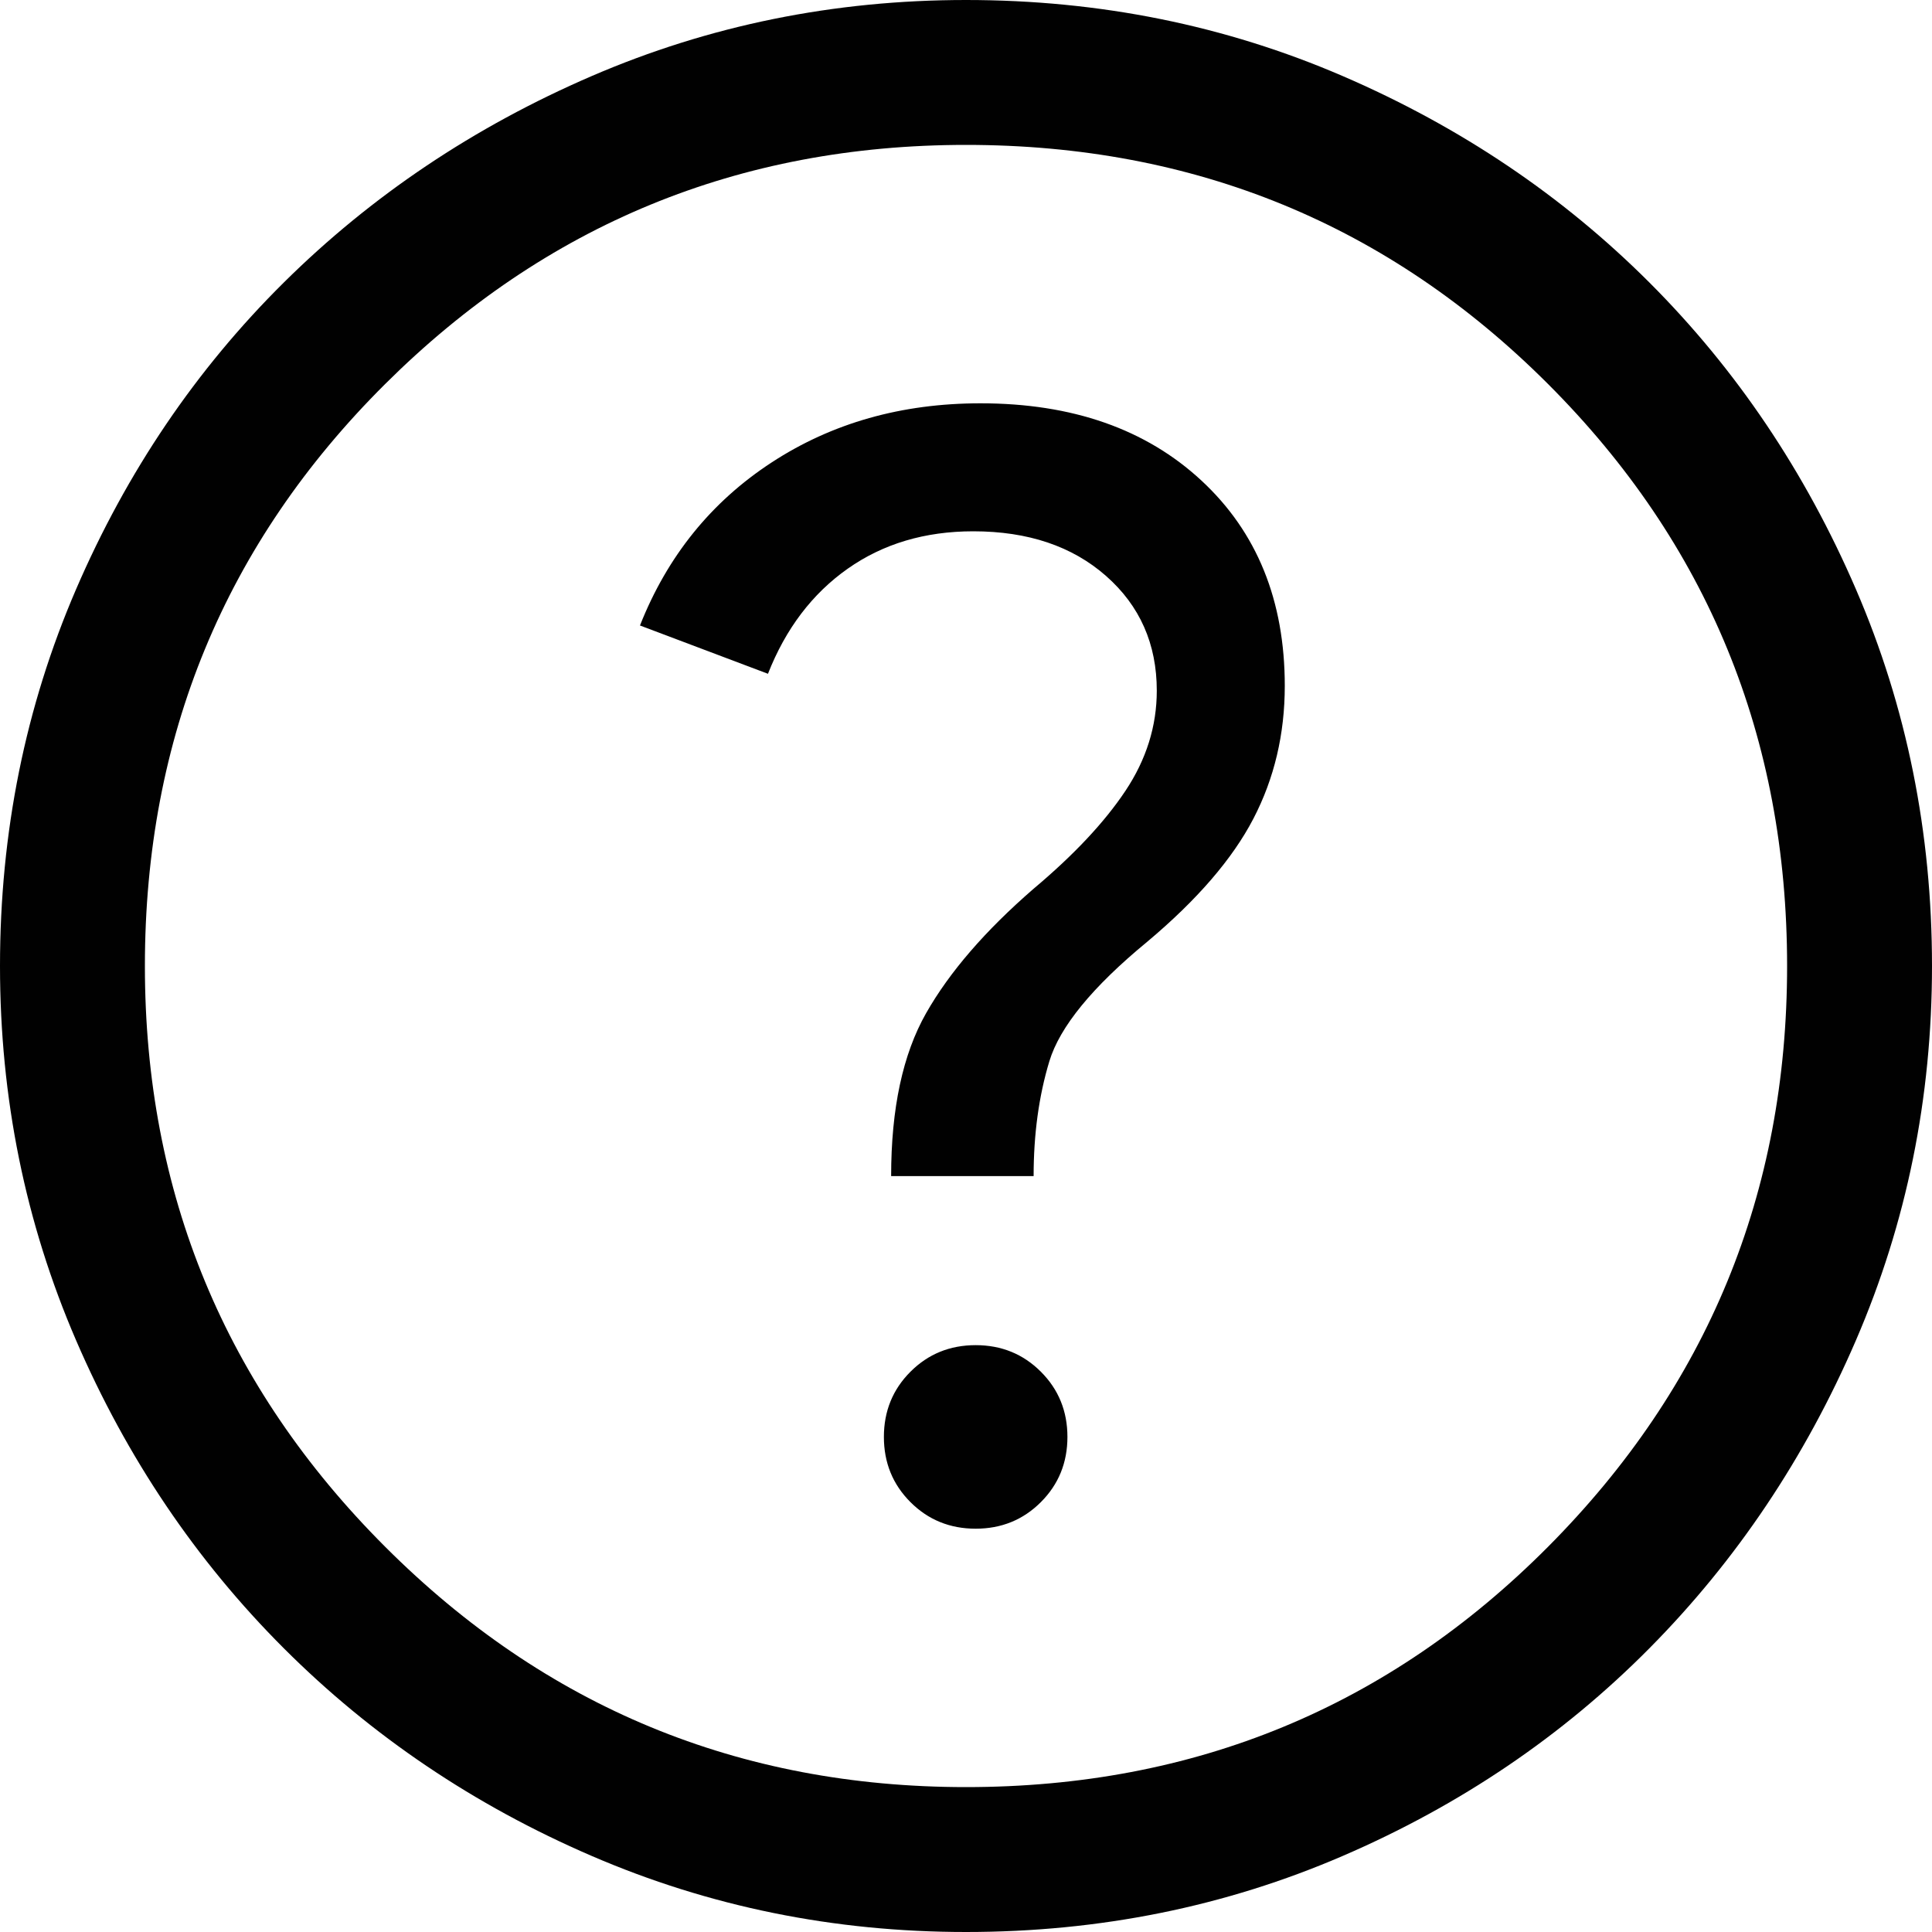
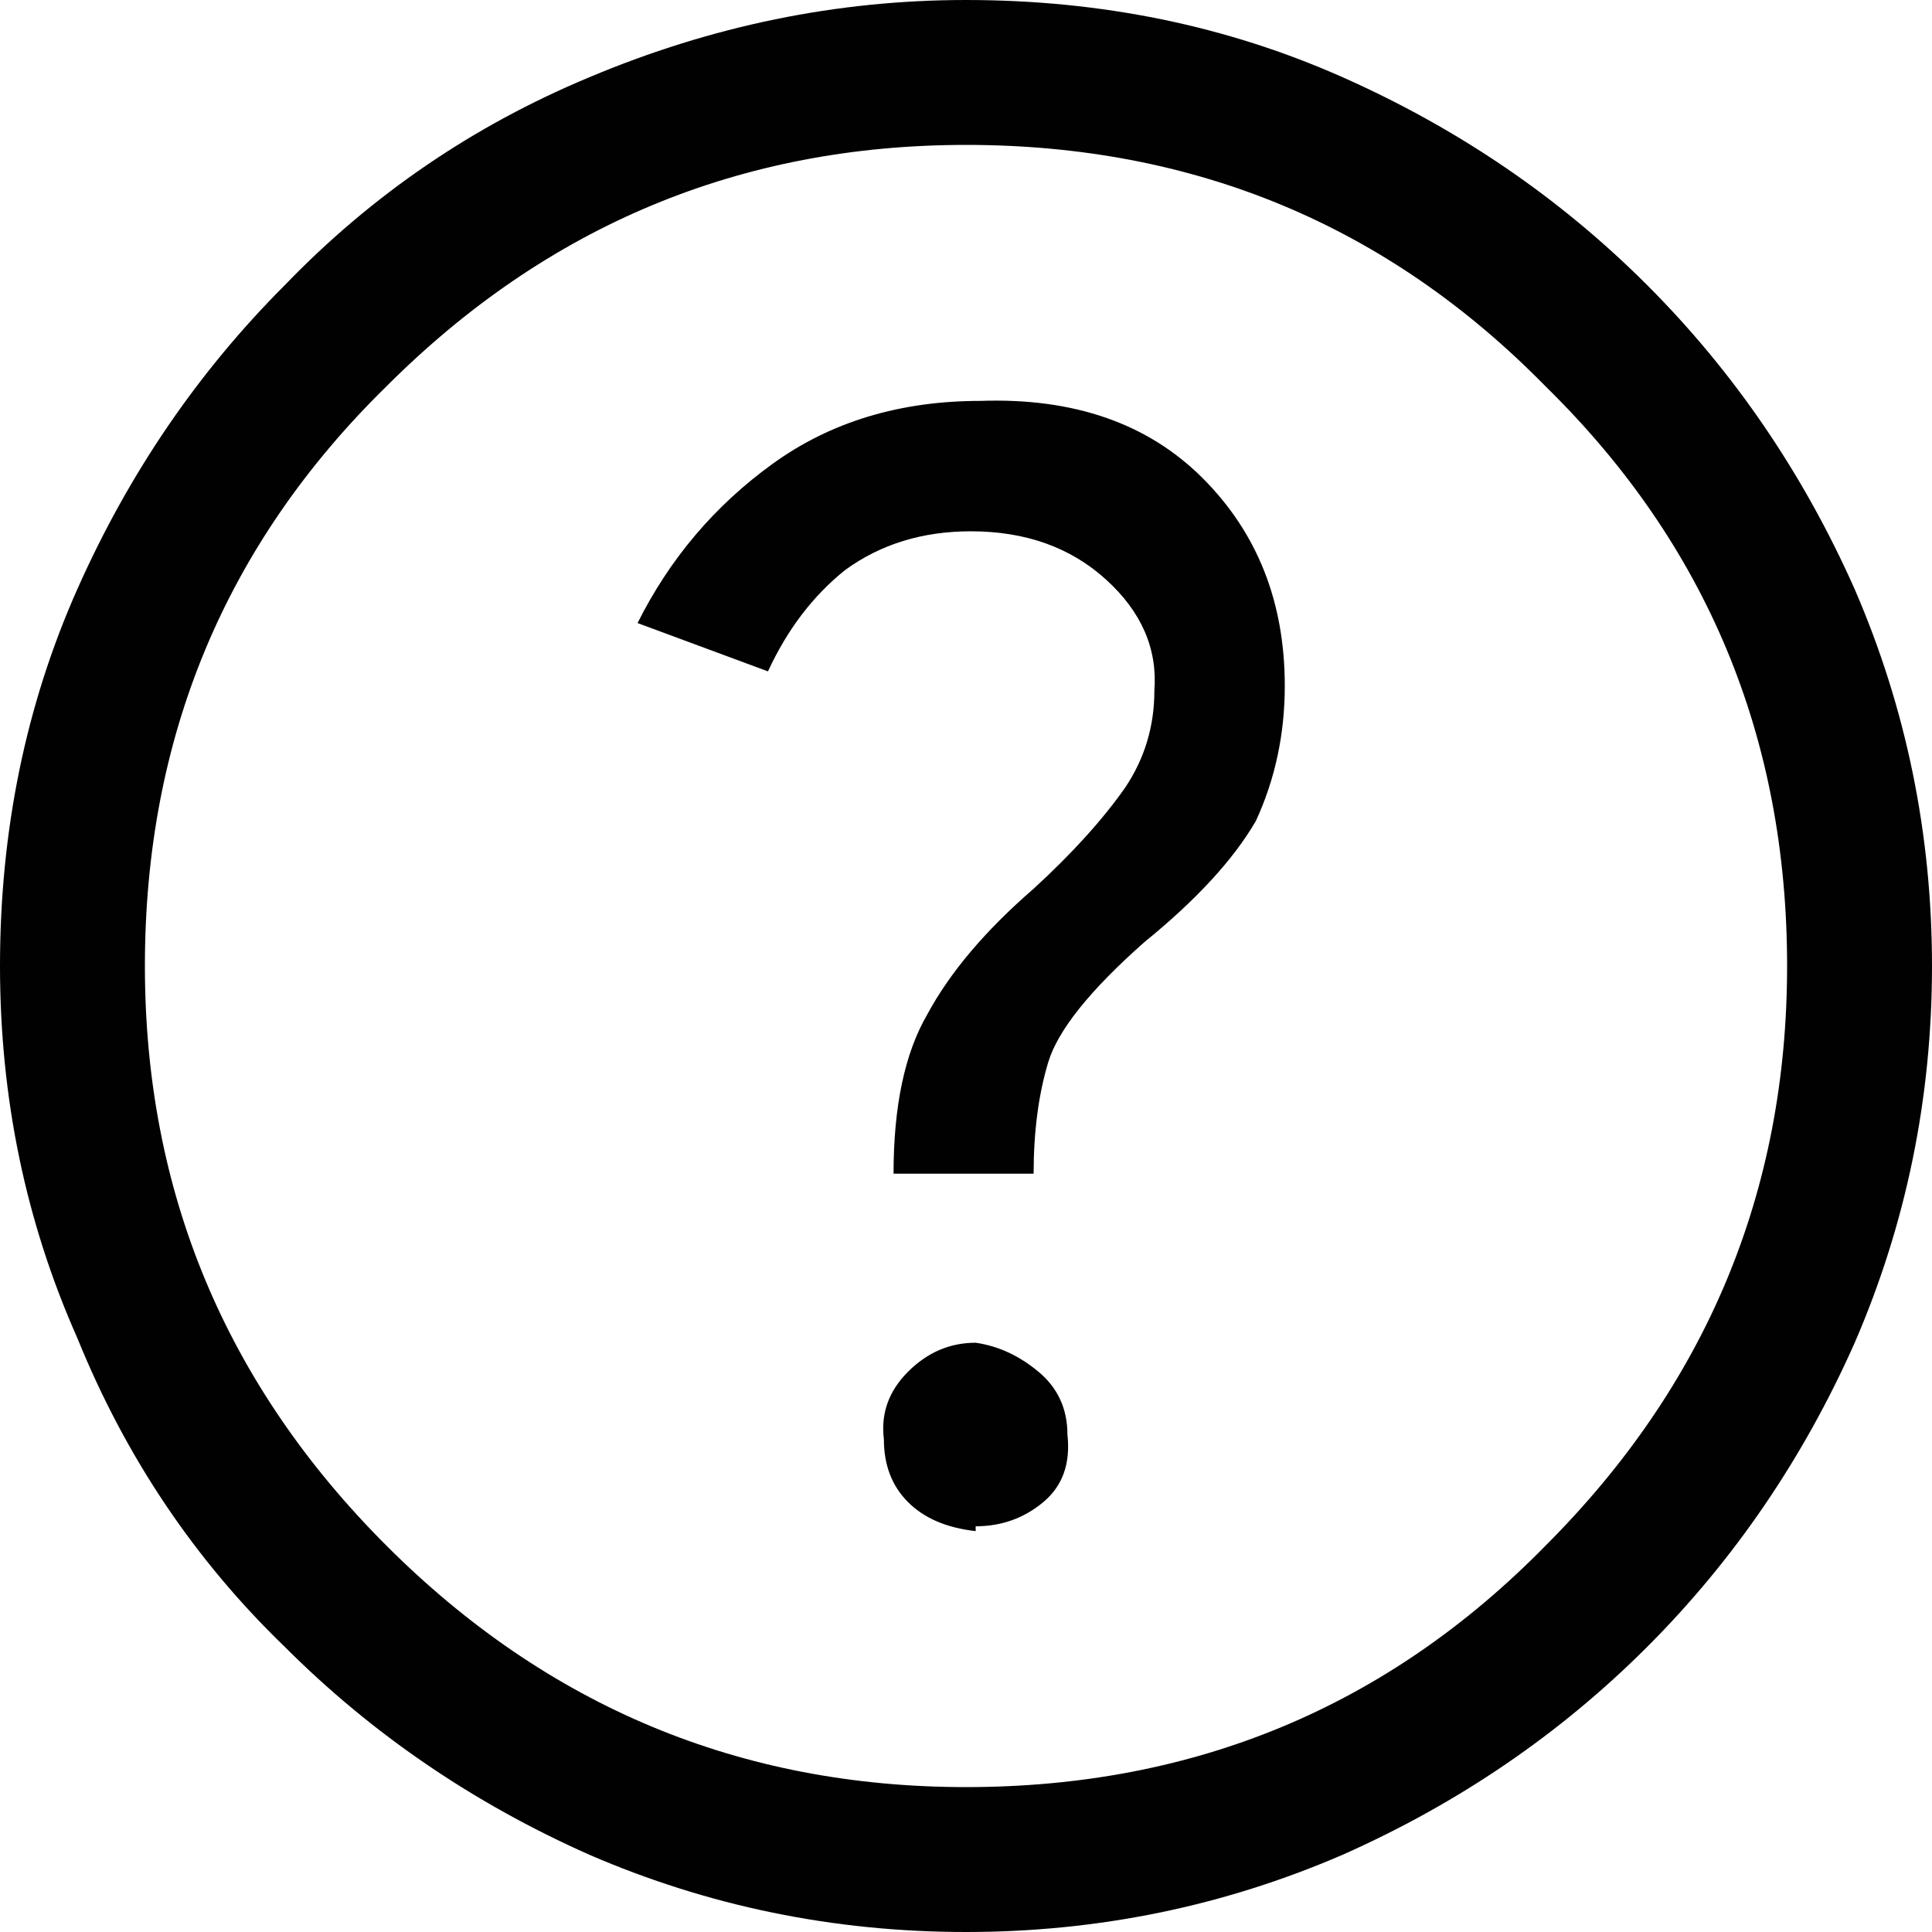
<svg xmlns="http://www.w3.org/2000/svg" viewBox="4 4 40 40">
-   <path fill="#010101" d="M24.2 35.65q.8 0 1.35-.55t.55-1.35q0-.8-.55-1.35t-1.35-.55q-.8 0-1.35.55t-.55 1.35q0 .8.55 1.35t1.35.55Zm-1.75-7.3h2.95q0-1.3.325-2.375T27.75 23.5q1.55-1.3 2.2-2.55.65-1.25.65-2.75 0-2.65-1.725-4.25t-4.575-1.6q-2.45 0-4.325 1.225T17.25 16.95l2.65 1q.55-1.4 1.65-2.175 1.1-.775 2.6-.775 1.7 0 2.75.925t1.05 2.375q0 1.1-.65 2.075-.65.975-1.9 2.025-1.5 1.3-2.225 2.575-.725 1.275-.725 3.375ZM24 44q-4.1 0-7.75-1.575-3.65-1.575-6.375-4.3-2.725-2.725-4.3-6.375Q4 28.1 4 24q0-4.15 1.575-7.8 1.575-3.65 4.3-6.35 2.725-2.7 6.375-4.275Q19.9 4 24 4q4.15 0 7.8 1.575 3.65 1.575 6.35 4.275 2.7 2.7 4.275 6.35Q44 19.85 44 24q0 4.1-1.575 7.75-1.575 3.65-4.275 6.375t-6.35 4.3Q28.15 44 24 44Zm0-3q7.1 0 12.05-4.975Q41 31.05 41 24q0-7.1-4.95-12.05Q31.1 7 24 7q-7.05 0-12.025 4.95Q7 16.9 7 24q0 7.05 4.975 12.025Q16.95 41 24 41Zm0-17Z" />
+   <path fill="#010101" d="M24.2 35.6q.8 0 1.4-.5t.5-1.4q0-.8-.6-1.3t-1.3-.6q-.8 0-1.4.6t-.5 1.4q0 .8.5 1.3t1.4.6Zm-1.8-7.3h3q0-1.3.3-2.3t2-2.5q1.6-1.3 2.3-2.5.6-1.3.6-2.8 0-2.6-1.7-4.3t-4.6-1.6q-2.5 0-4.3 1.3t-2.8 3.3l2.7 1q.6-1.3 1.6-2.1 1.1-.8 2.6-.8 1.7 0 2.8 1t1 2.3q0 1.1-.6 2-.7 1-1.9 2.1-1.5 1.3-2.2 2.6-.7 1.2-.7 3.3ZM24 44q-4.1 0-7.8-1.6-3.6-1.6-6.3-4.3-2.8-2.7-4.3-6.4Q4 28.1 4 24q0-4.2 1.6-7.8 1.6-3.6 4.3-6.3 2.7-2.8 6.3-4.3Q20 4 24 4q4.2 0 7.8 1.6 3.6 1.6 6.3 4.3 2.7 2.7 4.3 6.3Q44 19.9 44 24t-1.6 7.8q-1.6 3.6-4.3 6.3t-6.3 4.3Q28.1 44 24 44Zm0-3q7.1 0 12-5 5-5 5-12 0-7.1-5-12-4.9-5-12-5-7 0-12 5-5 4.9-5 12 0 7 5 12t12 5Zm0-17Z" />
</svg>
